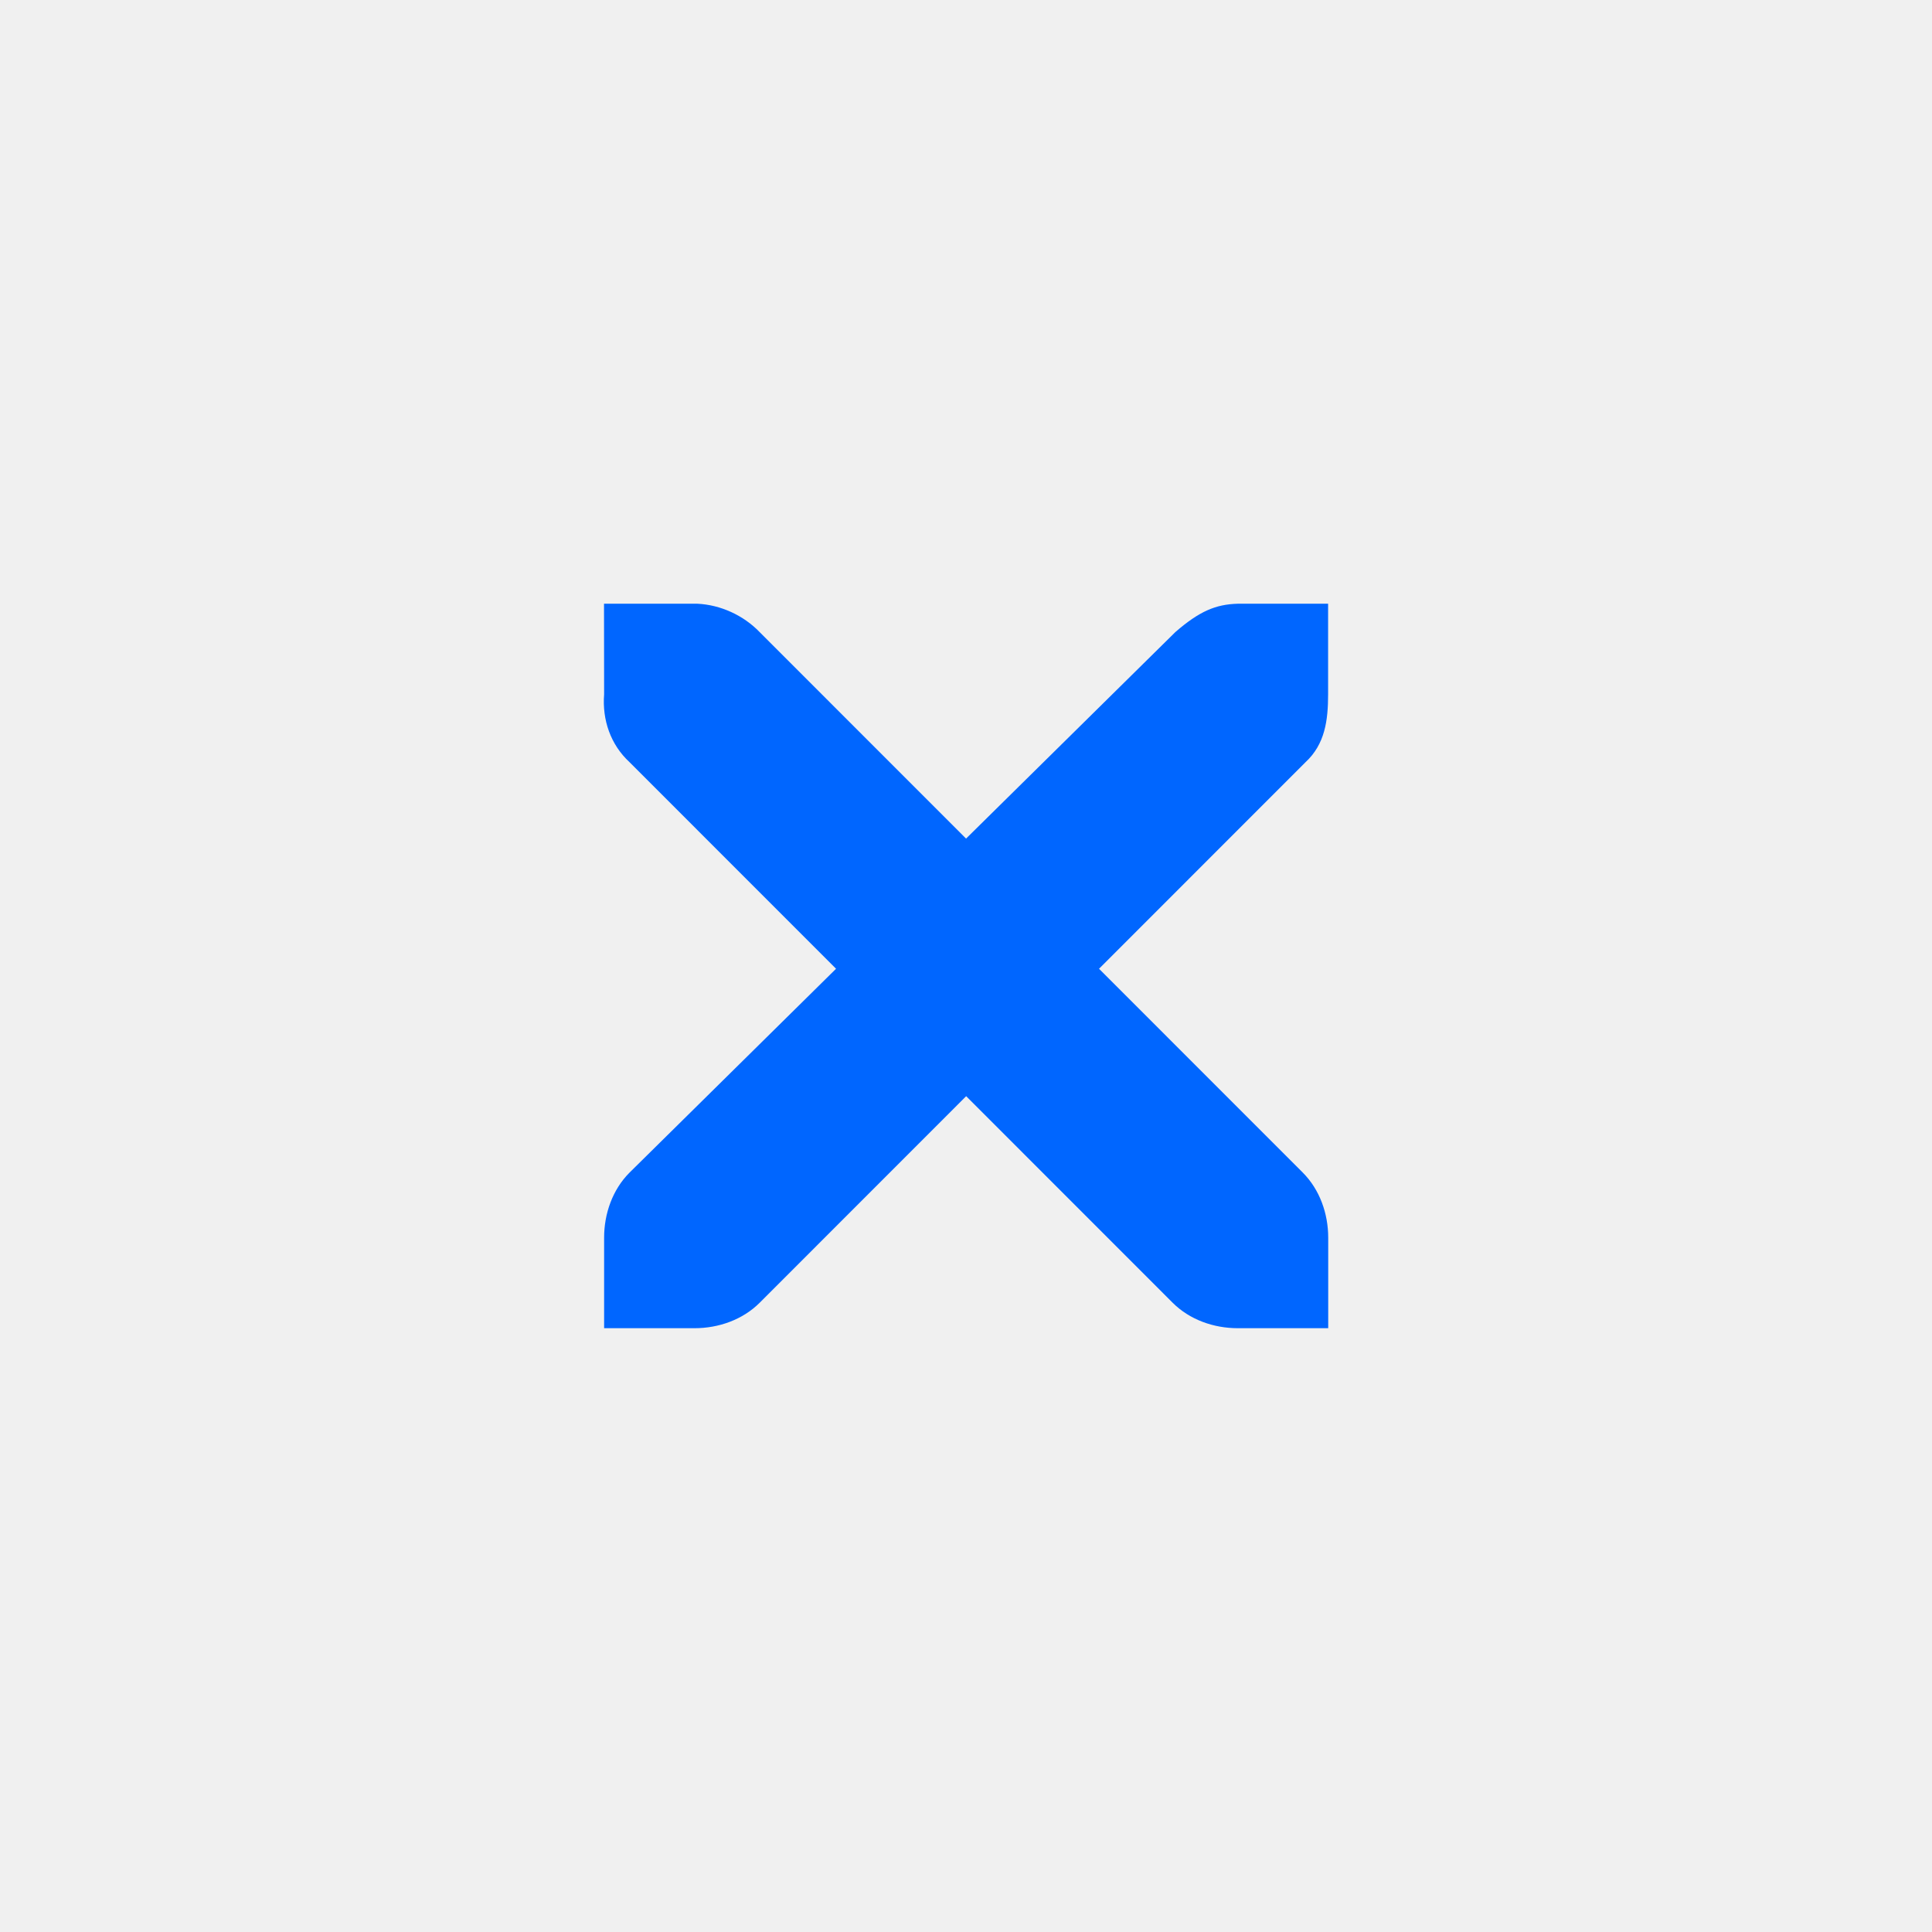
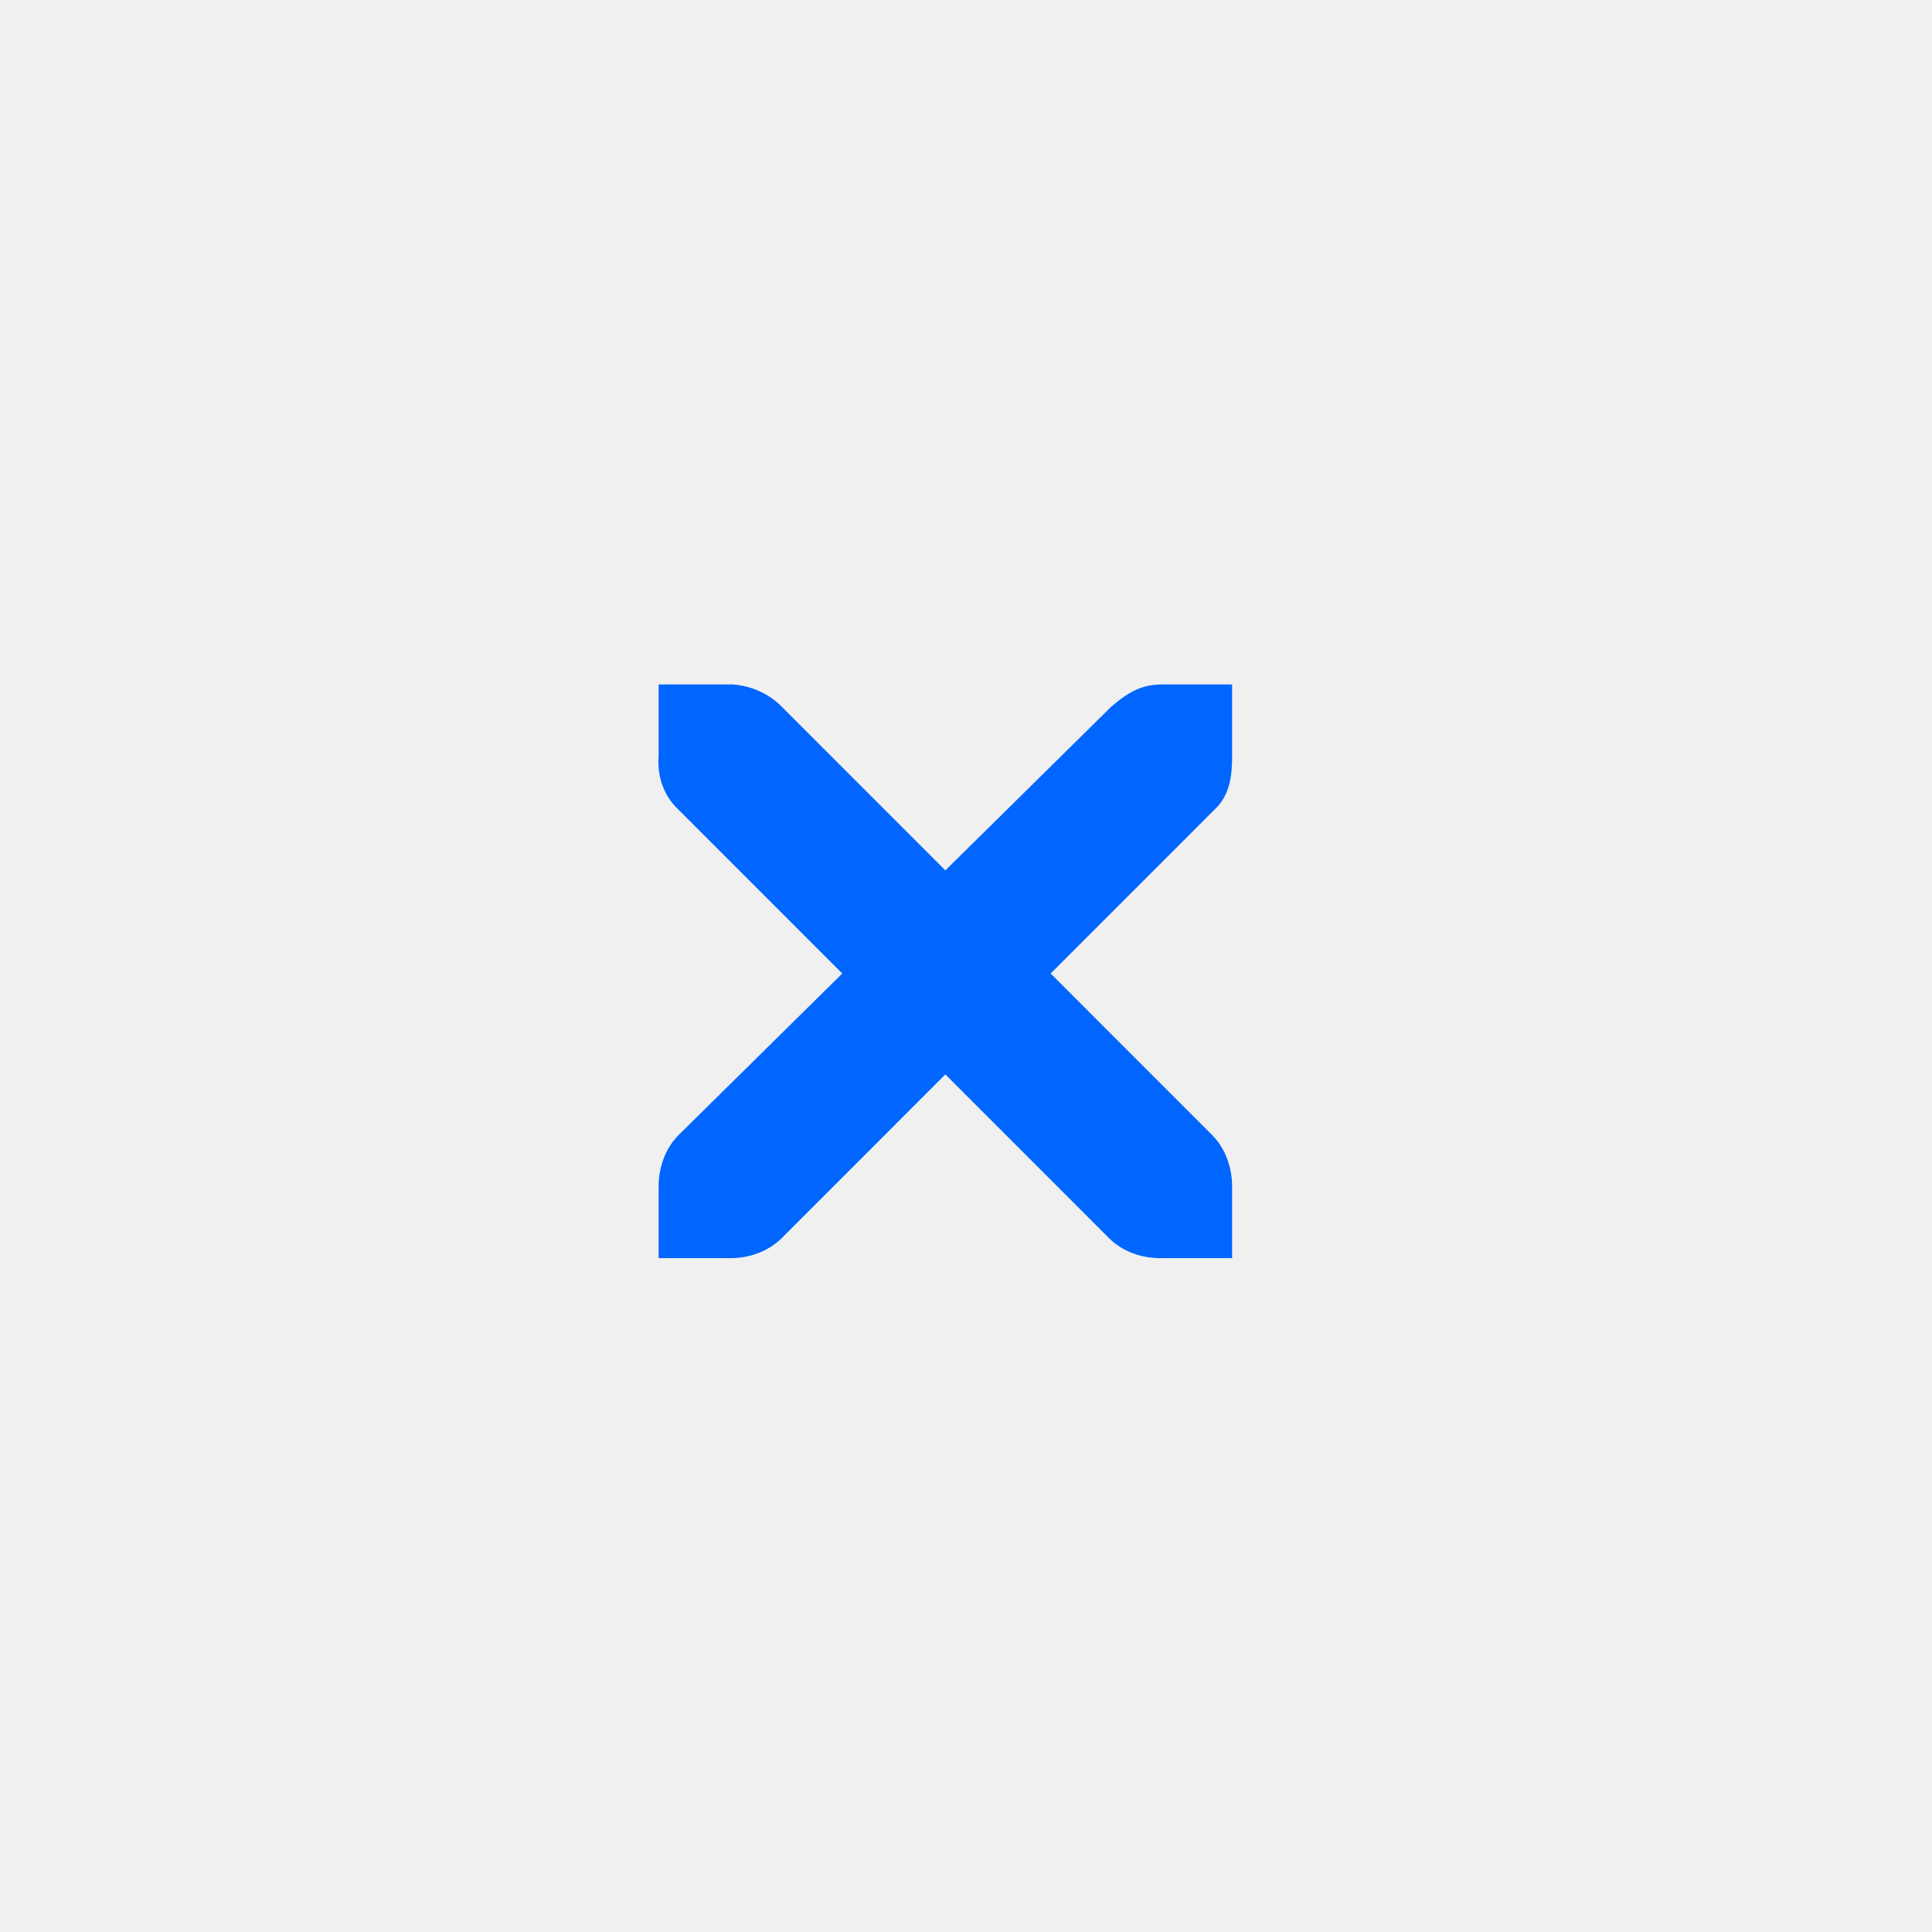
- <svg xmlns="http://www.w3.org/2000/svg" xmlns:ns1="http://www.openswatchbook.org/uri/2009/osb" id="svg" width="32" height="32" version="1.1" viewBox="0 0 32 32">
+ <svg xmlns="http://www.w3.org/2000/svg" xmlns:ns1="http://www.openswatchbook.org/uri/2009/osb" xmlns:xlink="http://www.w3.org/1999/xlink" viewBox="0 0 32 32" version="1.1" height="32" width="32" id="svg">
  <defs id="defs4">
-     <linearGradient id="linearGradient5606" ns1:paint="solid">
-       <stop id="stop5608" offset="0" style="stop-color:#000000" />
+     <linearGradient id="linearGradient868">
+       <stop id="stop864" offset="0" style="stop-color:#005ff0;stop-opacity:1" />
+       <stop id="stop866" offset="1" style="stop-color:#afcdff;stop-opacity:0.012" />
    </linearGradient>
+     <linearGradient ns1:paint="solid" id="linearGradient5606">
+       <stop style="stop-color:#000000" offset="0" id="stop5608" />
+     </linearGradient>
+     <radialGradient gradientTransform="matrix(0.6694934,0,0,0.6694934,-8.578783,13.76683)" gradientUnits="userSpaceOnUse" r="5.08" fy="40.834" fx="-25.832" cy="40.834" cx="-25.832" id="radialGradient846" xlink:href="#linearGradient868" />
+     <radialGradient gradientTransform="matrix(0.614628,0,0,0.614628,-9.890873,15.63161)" gradientUnits="userSpaceOnUse" r="5.533" fy="40.833" fx="-25.833" cy="40.833" cx="-25.833" id="radialGradient838" xlink:href="#linearGradient868" />
  </defs>
-   <g id="window-pin" transform="translate(123.322,-21.49152)">
-     <rect style="fill:#d3dae3;fill-opacity:0" width="8" height="8" x="-46" y="44" id="rect6" />
-     <path style="fill:#5699ff;fill-opacity:1" d="m -41,44 c -0.389,0.389 -0.468,1.084 -0.016,1.844 l -2.125,1.422 c -0.264,-0.107 -0.548,-0.186 -0.828,-0.188 C -44.333,47.076 -44.688,47.188 -45,47.5 l 1.5,1.5 -2,2 -0.5,1 1,-0.5 2,-2 1.5,1.5 c 0.553,-0.553 0.482,-1.254 0.234,-1.859 l 1.422,-2.125 C -39.084,47.468 -38.389,47.389 -38,47 Z" id="path8" />
-   </g>
-   <g id="window-unpin" transform="translate(135.322,-21.49152)">
-     <path style="fill:#0066ff;fill-opacity:1" d="m -61,44 c -0.389,0.389 -0.468,1.084 -0.016,1.844 l -2.125,1.422 c -0.264,-0.107 -0.548,-0.186 -0.828,-0.188 C -64.333,47.076 -64.688,47.188 -65,47.5 l 1.5,1.5 -2,2 -0.5,1 1,-0.5 2,-2 1.5,1.5 c 0.553,-0.553 0.482,-1.254 0.234,-1.859 l 1.422,-2.125 C -59.084,47.468 -58.389,47.389 -58,47 Z" id="path11" />
-     <rect style="fill:#d3dae3;fill-opacity:0" width="8" height="8" x="-66" y="44" id="rect13" />
-   </g>
-   <rect style="fill:#d3dae3;fill-opacity:0" width="22" height="22" x="-38.33" y="13.77" id="rect16" />
-   <g id="22-22-window-close" transform="translate(32,10)">
-     <rect style="opacity:0.001" width="22" height="22" x="0" y="0" id="rect18" />
-     <g style="fill:#ffffff" transform="matrix(1.749312,0,0,1.749949,-107.9505,-909.4729)" id="g24">
-       <g style="fill:#ffffff" transform="translate(19,-242)" id="g22">
-         <path style="fill:#0066ff;fill-opacity:1" d="m 45.571,764.571 h 0.857 c 0.009,-1.1e-4 0.018,-4e-4 0.027,0 0.219,0.01 0.437,0.11 0.589,0.268 l 1.955,1.955 1.982,-1.955 c 0.228,-0.198 0.383,-0.262 0.589,-0.268 h 0.857 v 0.857 c 0,0.246 -0.029,0.472 -0.214,0.643 l -1.955,1.955 1.929,1.929 c 0.161,0.161 0.241,0.389 0.241,0.616 v 0.857 h -0.857 c -0.227,-10e-6 -0.455,-0.08 -0.616,-0.241 l -1.955,-1.955 -1.955,1.955 c -0.161,0.161 -0.389,0.241 -0.616,0.241 h -0.857 v -0.857 c -3e-6,-0.227 0.08,-0.455 0.241,-0.616 l 1.955,-1.929 -1.955,-1.955 c -0.181,-0.167 -0.26,-0.402 -0.241,-0.643 z" id="path20" />
+   <rect id="rect16" y="13.77" x="-38.33" height="22" width="22" style="fill:#cfd8dc;fill-opacity:0" />
+   <g transform="translate(32,10)" id="22-22-window-close">
+     <rect id="rect18" y="0" x="0" height="22" width="22" style="opacity:0.001" />
+     <g id="g24" transform="matrix(1.749312,0,0,1.749949,-107.9505,-909.4729)" style="fill:#ffffff">
+       <g id="g22" transform="translate(19,-242)" style="fill:#ffffff">
+         <path id="path20" d="m 46.142,765.429 h 0.679 c 0.007,-9e-5 0.014,-2.6e-4 0.021,0 0.173,0.01 0.346,0.087 0.467,0.212 l 1.548,1.548 1.569,-1.548 c 0.18,-0.156 0.303,-0.207 0.467,-0.212 h 0.679 v 0.679 c 0,0.194 -0.023,0.374 -0.17,0.509 l -1.548,1.548 1.527,1.527 c 0.128,0.128 0.191,0.308 0.191,0.488 v 0.679 h -0.679 c -0.18,-1e-5 -0.36,-0.063 -0.488,-0.191 l -1.548,-1.548 -1.548,1.548 c -0.128,0.128 -0.308,0.191 -0.488,0.191 h -0.679 v -0.679 c -3e-6,-0.18 0.063,-0.36 0.191,-0.488 l 1.548,-1.527 -1.548,-1.548 c -0.143,-0.132 -0.206,-0.318 -0.191,-0.509 z" style="fill:#0066ff;fill-opacity:1;stroke-width:0.792" />
      </g>
    </g>
  </g>
-   <g id="16-16-window-close" transform="translate(54,32)">
-     <rect style="opacity:0.001" width="16" height="16" x="0" y="-16" id="rect27" />
-     <g style="fill:#ffffff" transform="matrix(1.249509,0,0,1.249964,-76.96463,-665.4806)" id="g33">
-       <g style="fill:#ffffff" transform="translate(19,-242)" id="g31">
-         <path style="fill:#0066ff;fill-opacity:1" d="m 45.8,764.8 h 0.8 c 0.008,-10e-5 0.017,-3.7e-4 0.025,0 0.204,0.009 0.408,0.103 0.55,0.25 l 1.825,1.825 1.85,-1.825 c 0.212,-0.184 0.357,-0.244 0.55,-0.25 h 0.8 v 0.8 c 0,0.229 -0.027,0.441 -0.2,0.6 l -1.825,1.825 1.8,1.8 c 0.151,0.151 0.225,0.363 0.225,0.575 v 0.8 h -0.8 c -0.212,-10e-6 -0.424,-0.074 -0.575,-0.225 l -1.825,-1.825 -1.825,1.825 c -0.151,0.151 -0.363,0.225 -0.575,0.225 h -0.8 v -0.8 c -3e-6,-0.212 0.074,-0.424 0.225,-0.575 l 1.825,-1.8 -1.825,-1.825 c -0.169,-0.156 -0.243,-0.375 -0.225,-0.6 z" id="path29" />
+   <g transform="translate(54,32)" id="16-16-window-close">
+     <rect id="rect27" y="-16" x="0" height="16" width="16" style="opacity:0.001" />
+     <g id="g33" transform="matrix(1.249509,0,0,1.249964,-76.96463,-665.4806)" style="fill:#ffffff">
+       <g id="g31" transform="translate(19,-242)" style="fill:#ffffff">
+         <path id="path29" d="m 46.439,765.76 h 0.6 c 0.006,-10e-5 0.012,-3.3e-4 0.019,0 0.153,0.009 0.306,0.077 0.412,0.187 l 1.369,1.369 1.387,-1.369 c 0.159,-0.138 0.268,-0.183 0.412,-0.187 h 0.6 v 0.6 c 0,0.172 -0.021,0.33 -0.15,0.45 l -1.369,1.369 1.35,1.35 c 0.113,0.113 0.169,0.272 0.169,0.431 v 0.6 h -0.6 c -0.159,-10e-6 -0.318,-0.057 -0.431,-0.169 l -1.369,-1.369 -1.369,1.369 c -0.113,0.113 -0.272,0.169 -0.431,0.169 h -0.6 v -0.6 c -3e-6,-0.159 0.056,-0.318 0.169,-0.431 l 1.369,-1.35 -1.369,-1.369 C 46.482,766.693 46.426,766.528 46.439,766.36 Z" style="fill:#0066ff;fill-opacity:1;stroke-width:0.75" />
      </g>
    </g>
  </g>
  <g id="window-close">
-     <rect width="32" height="32" x="0" y="0" style="opacity:0.001" id="rect36" />
-     <g style="opacity:0.2" transform="matrix(1.749312,0,0,1.749949,-102.9505,-903.4729)" id="g46">
-       <g transform="translate(19,-242)" id="g44" />
+     <rect id="rect36" style="opacity:0.001" y="0" x="0" height="32" width="32" />
+     <g id="g46" transform="matrix(1.749312,0,0,1.749949,-102.9505,-903.4729)" style="opacity:0.2">
+       <g id="g44" transform="translate(19,-242)" />
    </g>
-     <g transform="matrix(1.749312,0,0,1.749949,-102.9505,-904.4729)" style="fill:#ffffff" id="g52">
-       <g transform="translate(19,-242)" style="fill:#ffffff" id="g50">
-         <path d="m 45.571,764.571 h 0.857 c 0.009,-1.1e-4 0.018,-4e-4 0.027,0 0.219,0.01 0.437,0.11 0.589,0.268 l 1.955,1.955 1.982,-1.955 c 0.228,-0.198 0.383,-0.262 0.589,-0.268 h 0.857 v 0.857 c 0,0.246 -0.029,0.472 -0.214,0.643 l -1.955,1.955 1.929,1.929 c 0.161,0.161 0.241,0.389 0.241,0.616 v 0.857 h -0.857 c -0.227,-10e-6 -0.455,-0.08 -0.616,-0.241 l -1.955,-1.955 -1.955,1.955 c -0.161,0.161 -0.389,0.241 -0.616,0.241 h -0.857 v -0.857 c -3e-6,-0.227 0.08,-0.455 0.241,-0.616 l 1.955,-1.929 -1.955,-1.955 c -0.181,-0.167 -0.26,-0.402 -0.241,-0.643 z" style="fill:#0066ff;fill-opacity:1" id="path48" />
+     <g id="g52" style="fill:#ffffff" transform="matrix(1.749312,0,0,1.749949,-102.9505,-904.4729)">
+       <g id="g50" style="fill:#ffffff" transform="translate(19,-242)">
+         <path id="path48" style="fill:#0066ff;fill-opacity:1;stroke-width:0.792" d="m 46.088,765.335 h 0.679 c 0.007,-1.2e-4 0.014,-2.6e-4 0.021,0 0.173,0.011 0.346,0.087 0.467,0.212 l 1.548,1.548 1.569,-1.548 c 0.18,-0.156 0.303,-0.207 0.467,-0.212 h 0.679 v 0.679 c 0,0.194 -0.023,0.374 -0.17,0.509 l -1.548,1.548 1.527,1.527 c 0.128,0.128 0.191,0.308 0.191,0.488 v 0.679 h -0.679 c -0.18,-10e-6 -0.36,-0.062 -0.488,-0.191 l -1.548,-1.548 -1.548,1.548 c -0.128,0.128 -0.308,0.191 -0.488,0.191 H 46.088 v -0.679 c 0,-0.18 0.063,-0.36 0.191,-0.488 l 1.548,-1.527 -1.548,-1.548 c -0.143,-0.132 -0.206,-0.319 -0.191,-0.509 z" />
      </g>
    </g>
  </g>
+   <g transform="matrix(0.6190477,0,0,0.6190477,88.1145,12.84745)" id="window-pin">
+     <g id="e" transform="matrix(1.111111,0,0,1.111111,10.75556,-20.72222)" style="fill:none;stroke:none">
+       <circle r="4.5" cy="42.5" cx="-27.5" id="path4145" style="opacity:1;fill:none;fill-opacity:1;fill-rule:evenodd;stroke:none;stroke-width:1;stroke-linecap:round;stroke-linejoin:round;stroke-miterlimit:4;stroke-dasharray:none;stroke-dashoffset:0;stroke-opacity:1" />
+     </g>
+     <g id="e-5" transform="matrix(0.7125,0,0,0.7125,-1.393749,-2.593749)">
+       <circle r="3.061" cy="40.729" cx="-25.768" id="path4145-9" style="opacity:1;fill:#0066ff;fill-opacity:1;fill-rule:evenodd;stroke:url(#radialGradient838);stroke-width:0.68;stroke-linecap:round;stroke-linejoin:round;stroke-miterlimit:4;stroke-dasharray:none;stroke-dashoffset:0;stroke-opacity:1" />
+     </g>
+   </g>
+   <g id="window-unpin" transform="matrix(0.6190477,0,0,0.6190477,94.72979,13.49548)">
+     <g id="e-0" transform="matrix(1.111111,0,0,1.111111,10.75556,-20.72222)" style="fill:none;stroke:none">
+       <circle r="4.5" cy="42.5" cx="-27.5" id="path4145-2" style="opacity:1;fill:none;fill-opacity:1;fill-rule:evenodd;stroke:none;stroke-width:1;stroke-linecap:round;stroke-linejoin:round;stroke-miterlimit:4;stroke-dasharray:none;stroke-dashoffset:0;stroke-opacity:1" />
+     </g>
+     <g id="e-5-5" transform="matrix(0.7125,0,0,0.7125,-1.393749,-2.593749)">
+       <circle r="3.061" cy="41.105" cx="-25.873" id="path4145-9-6" style="opacity:1;fill:#0066ff;fill-opacity:1;fill-rule:evenodd;stroke:url(#radialGradient846);stroke-width:0.68;stroke-linecap:round;stroke-linejoin:round;stroke-miterlimit:4;stroke-dasharray:none;stroke-dashoffset:0;stroke-opacity:1" />
+     </g>
+   </g>
</svg>
